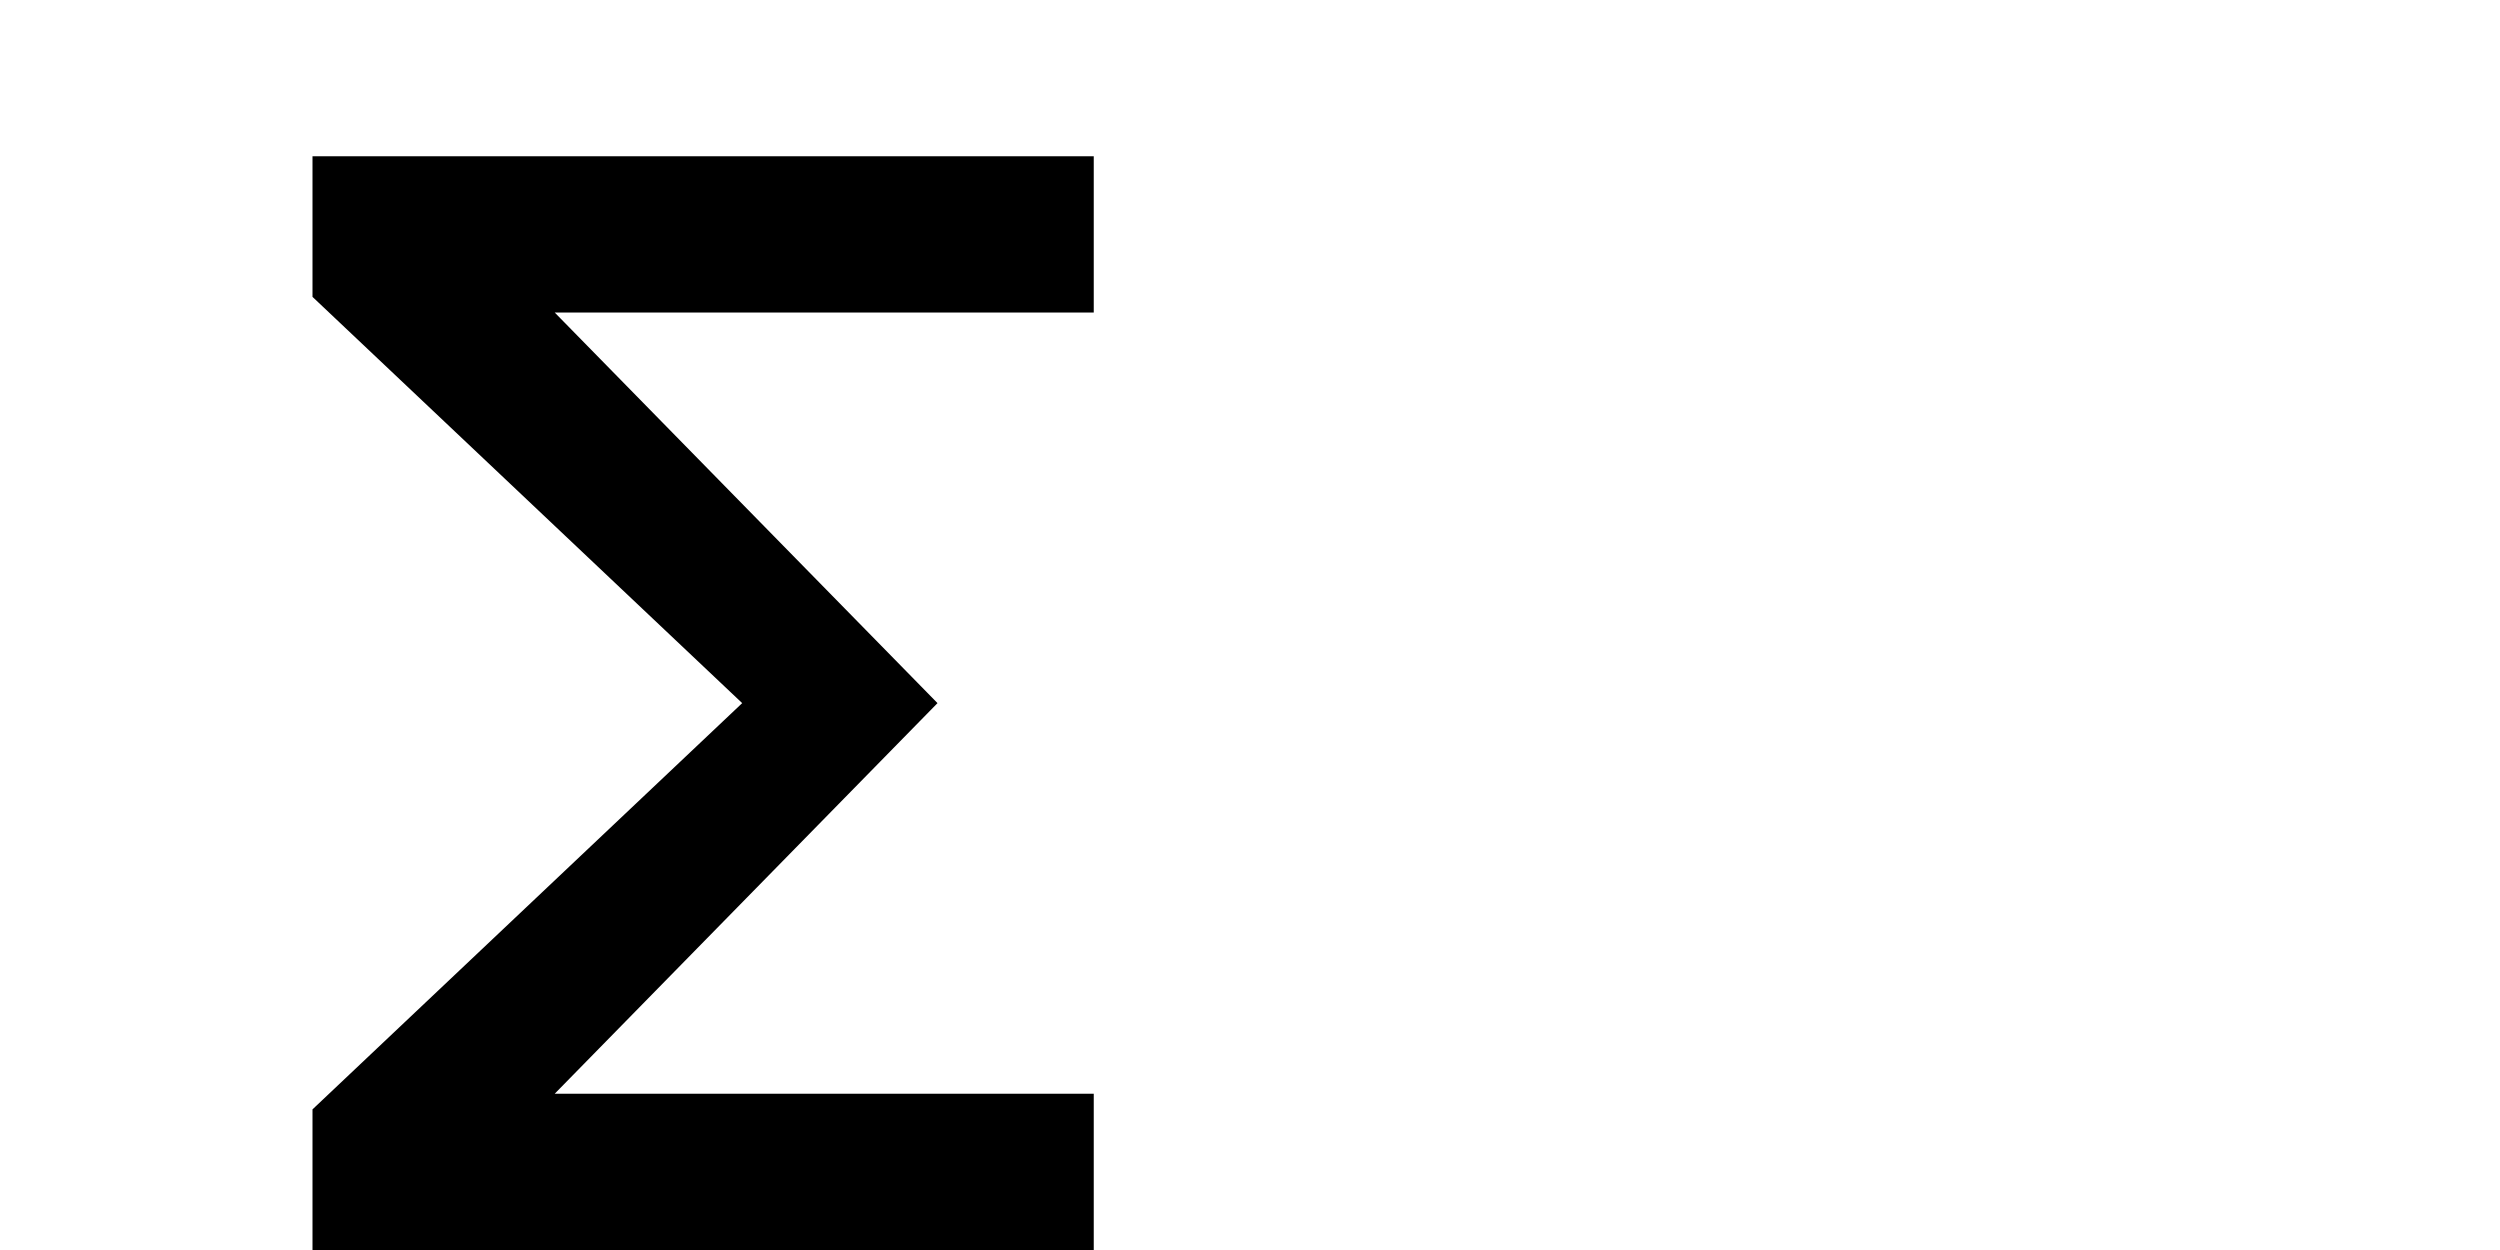
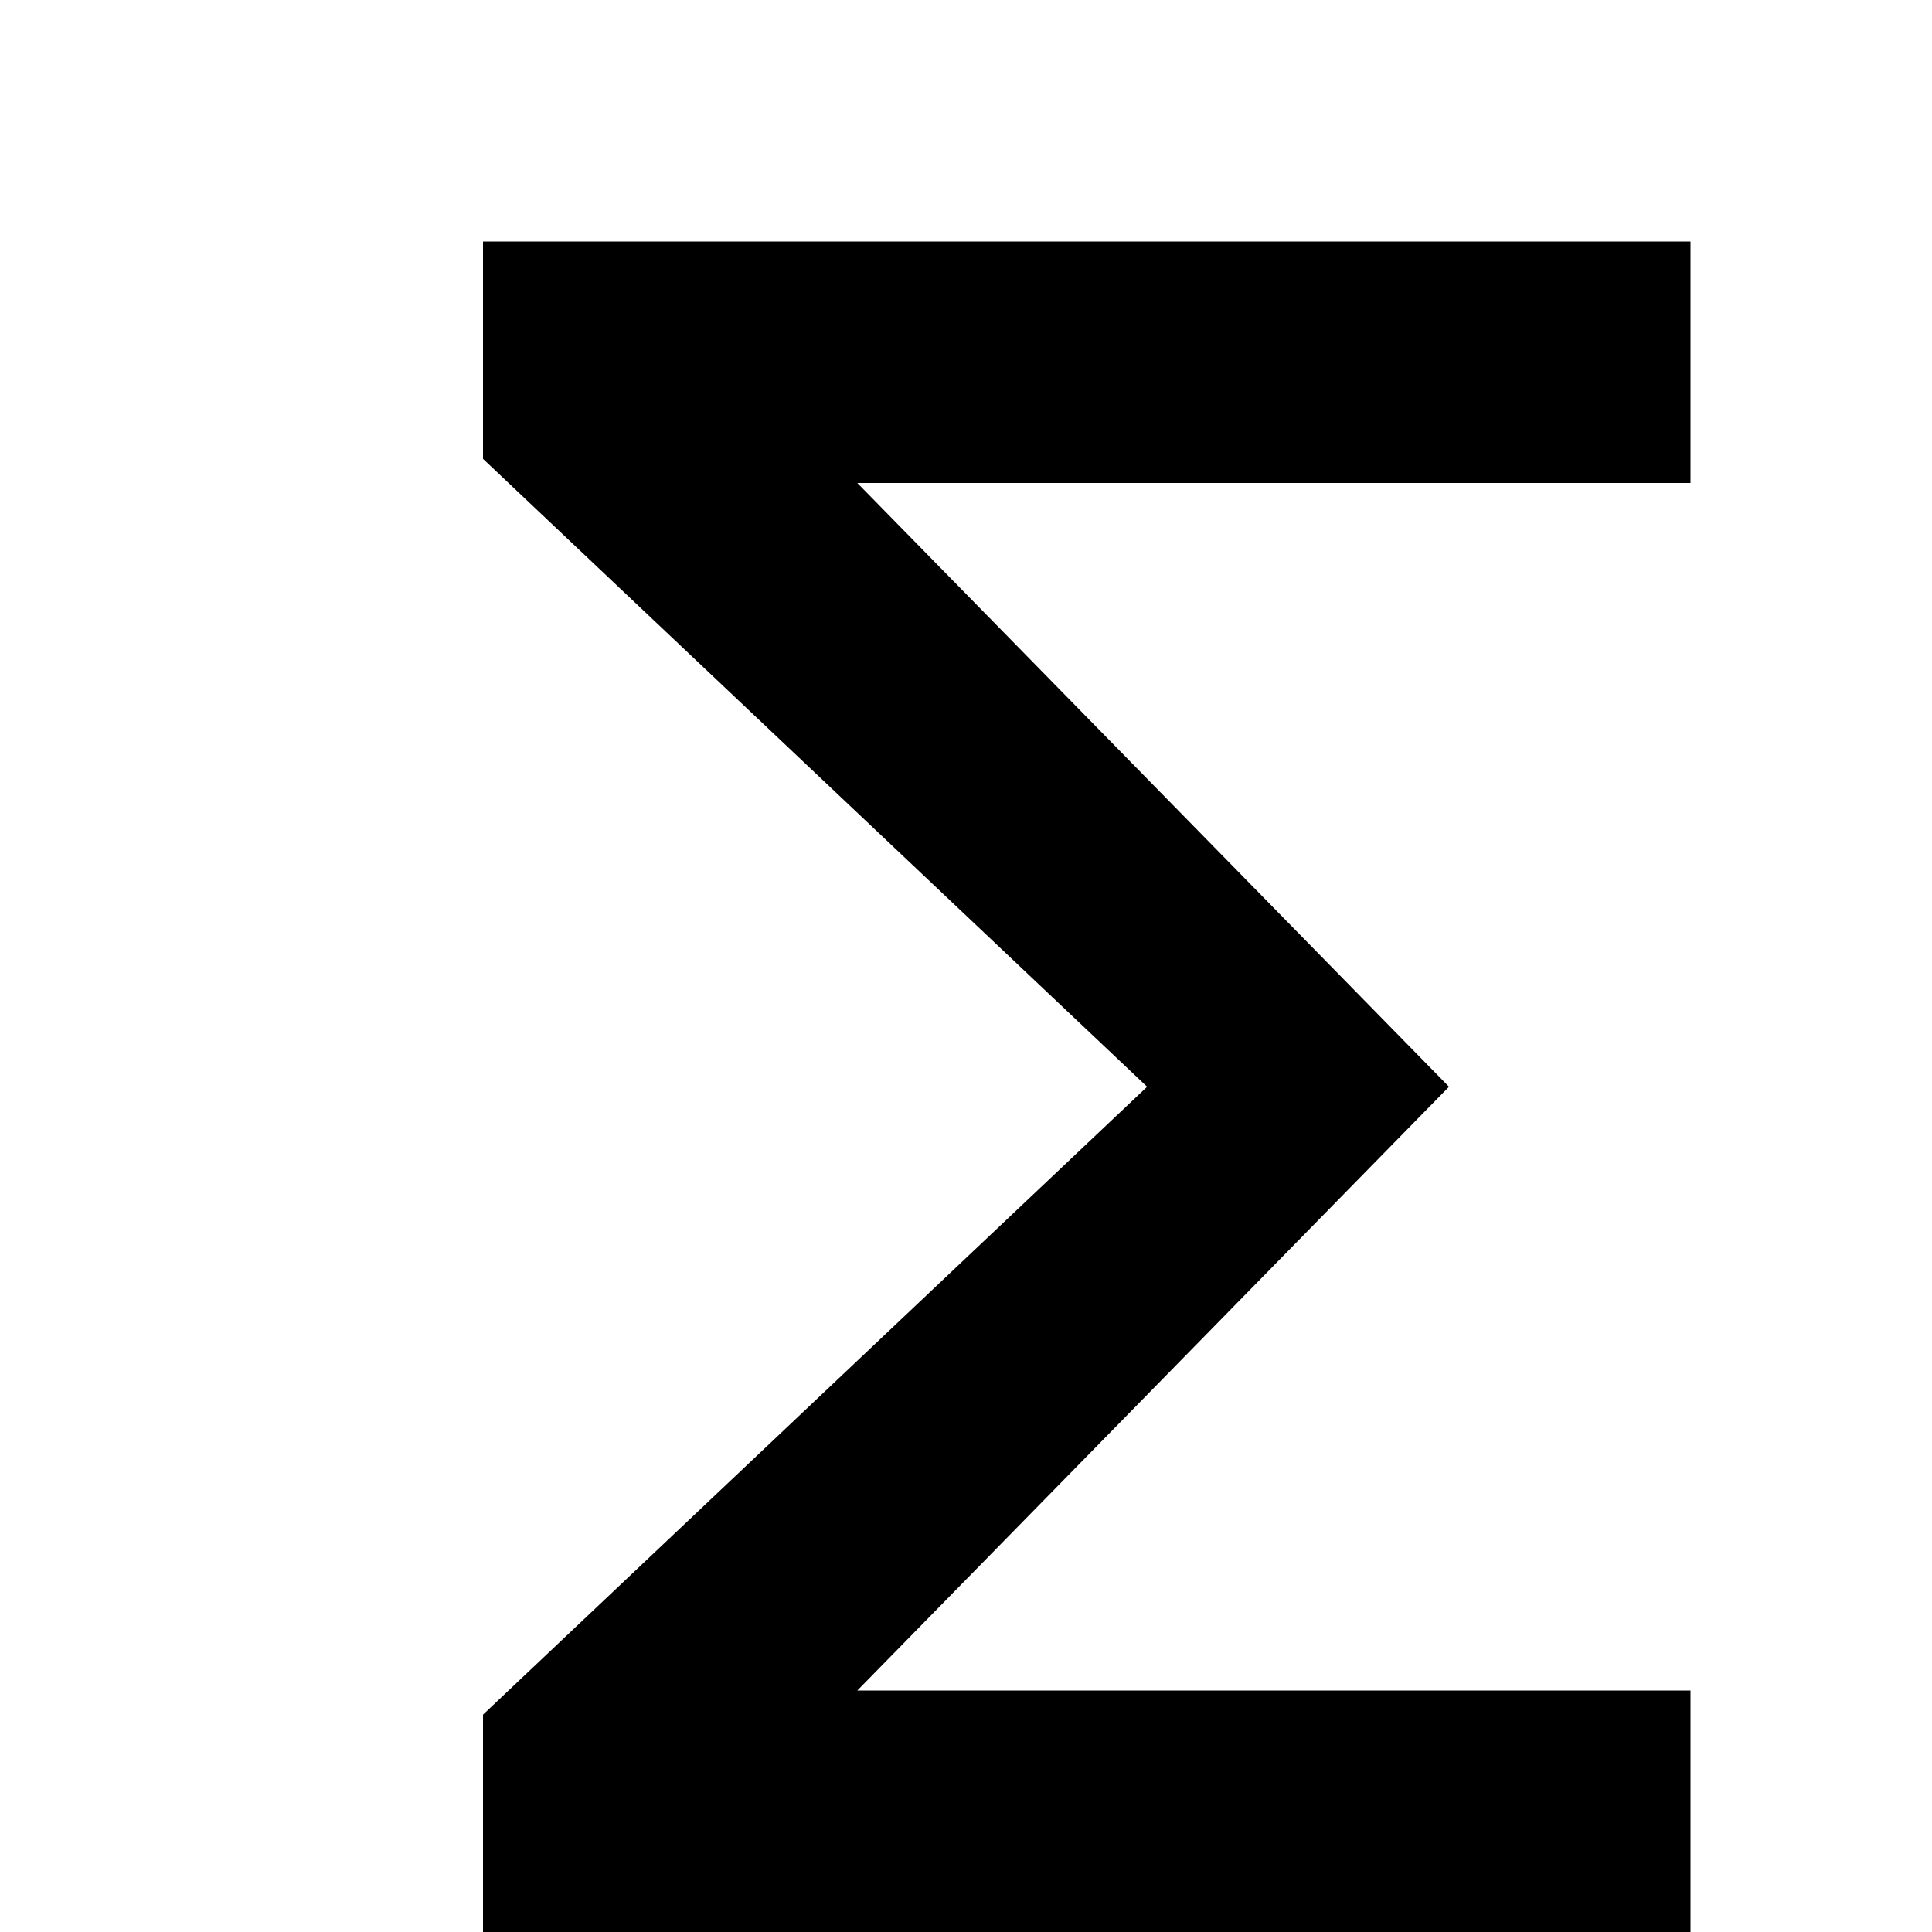
- <svg xmlns="http://www.w3.org/2000/svg" width="32" height="16" version="1.1">
+ <svg xmlns="http://www.w3.org/2000/svg" width="16" height="16" version="1.1">
  <g>
    <polygon fill-rule="evenodd" points="10 0 0 0 0 1.8 5.5 7 0 12.2 0 14 10 14 10 12 3.1 12 8 7 3.1 2 10 2" transform="translate(4 2)" />
  </g>
</svg>
